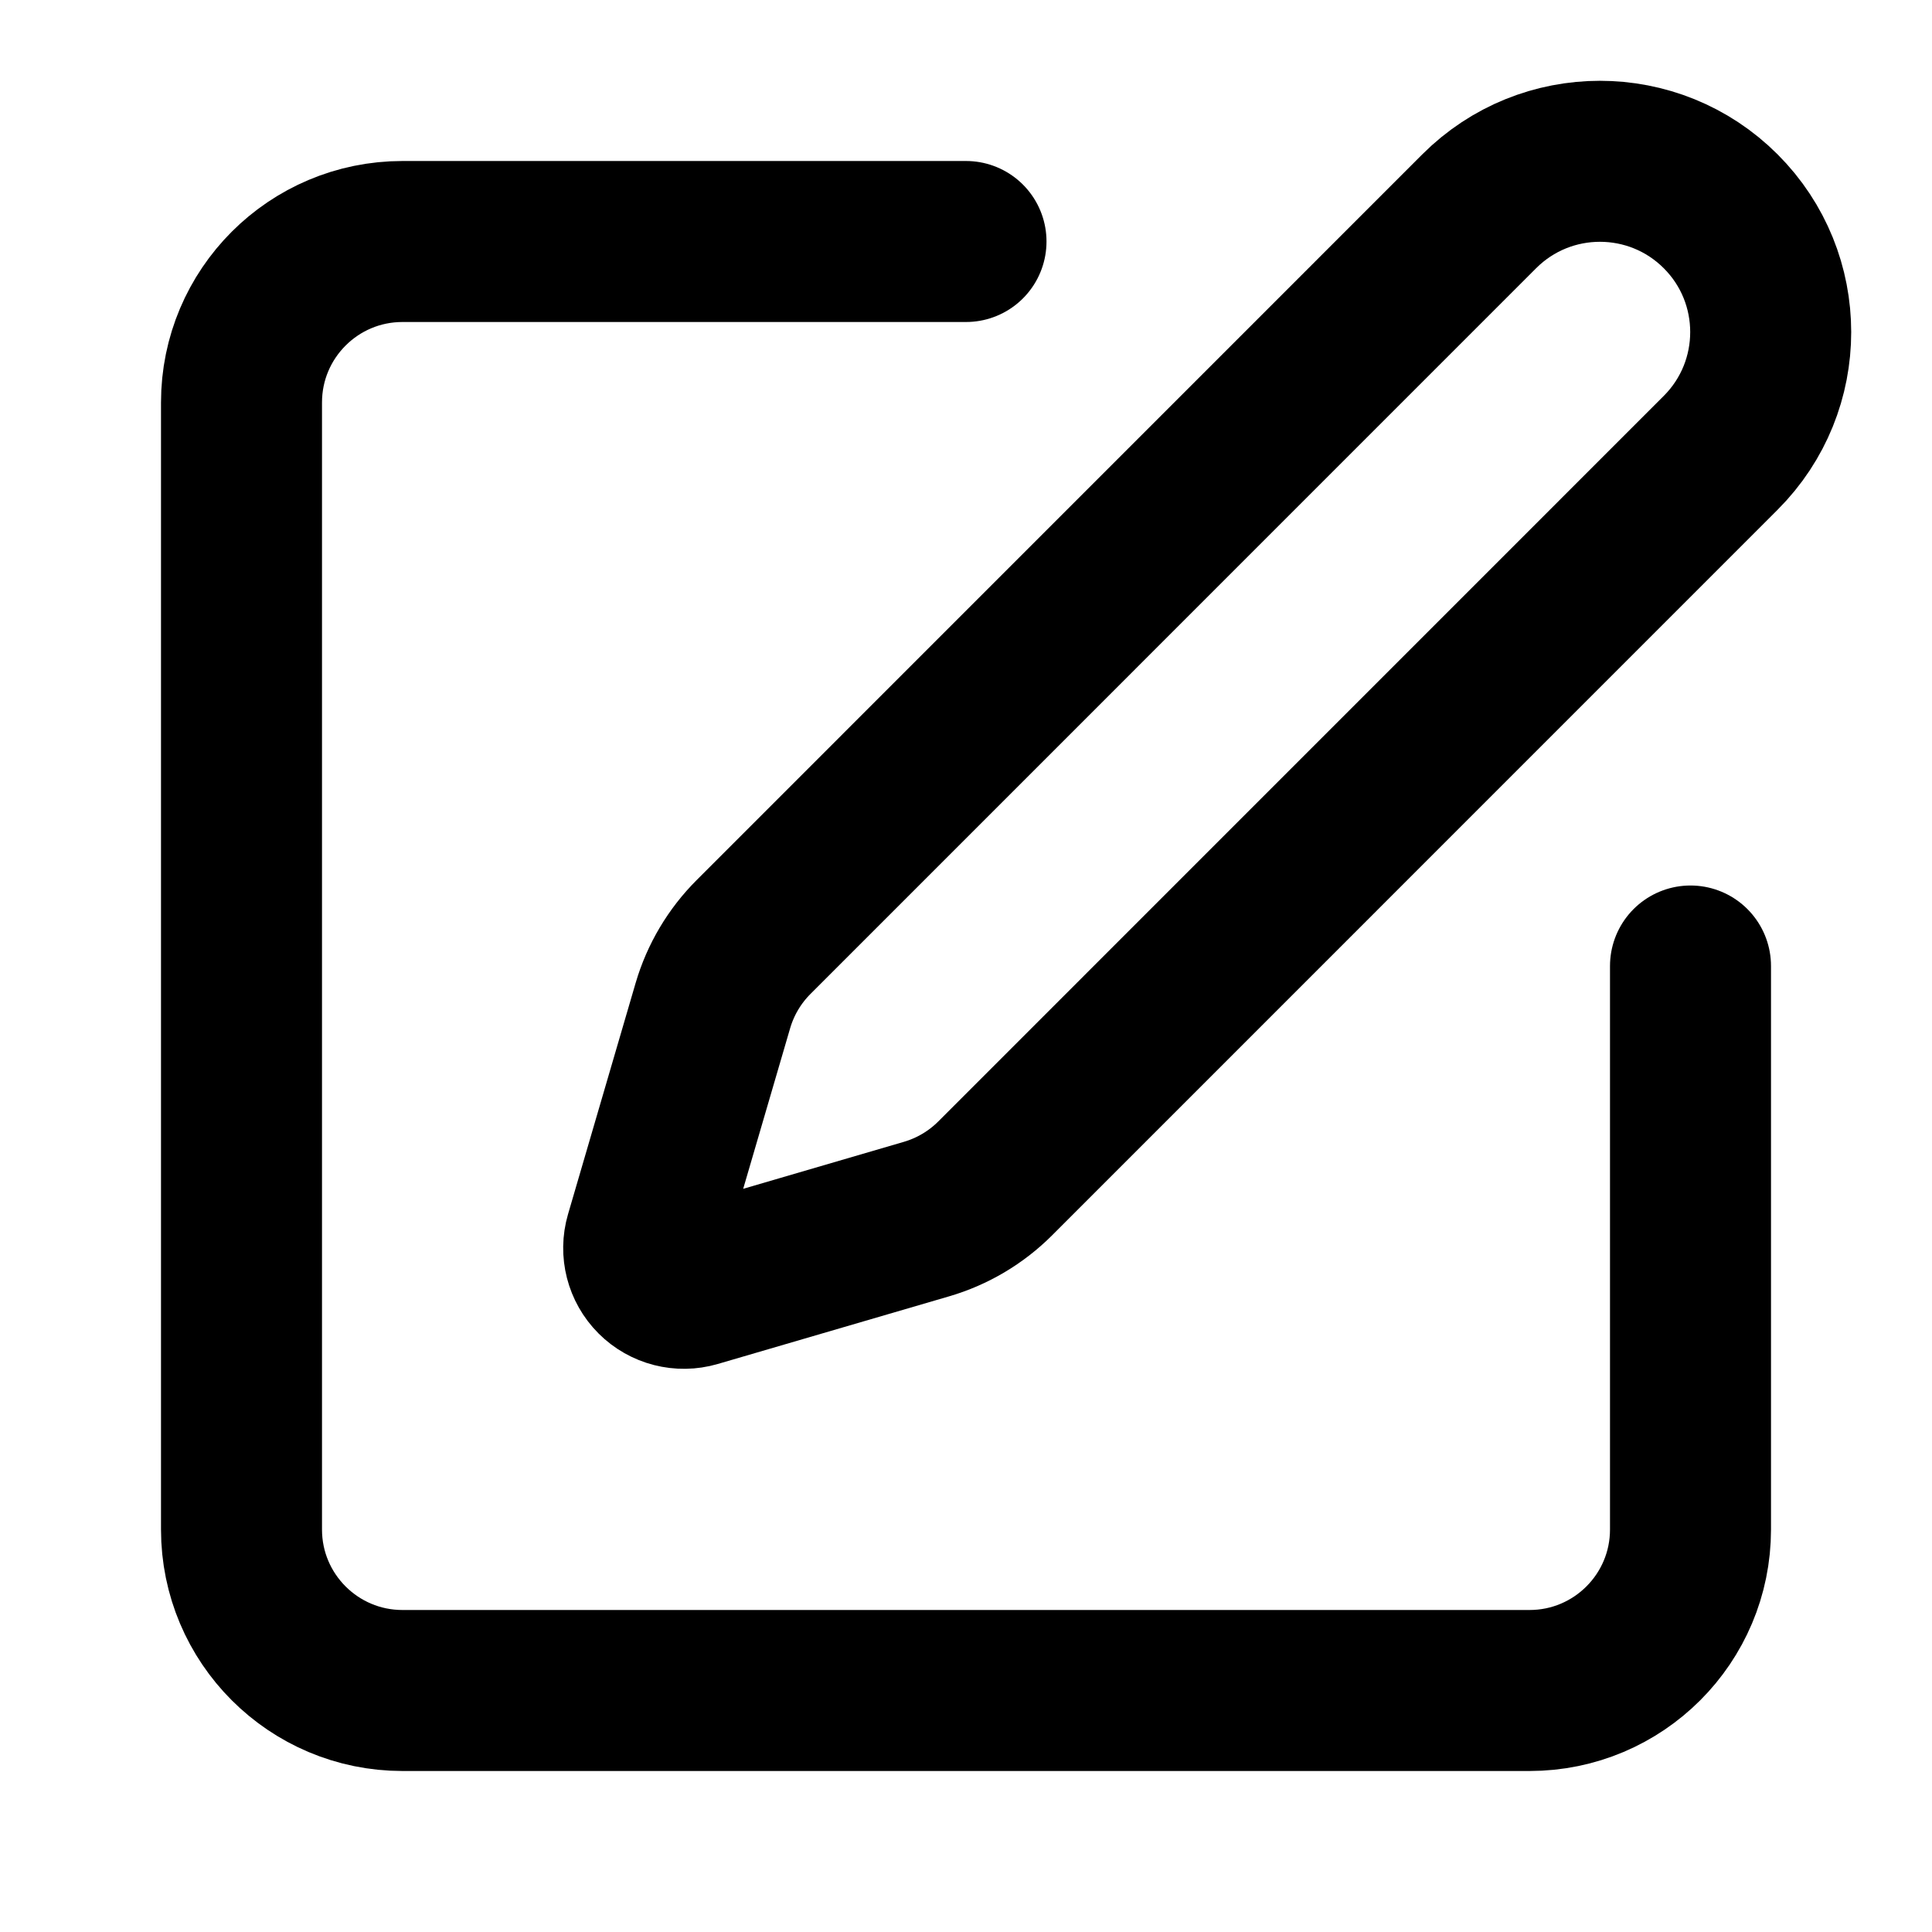
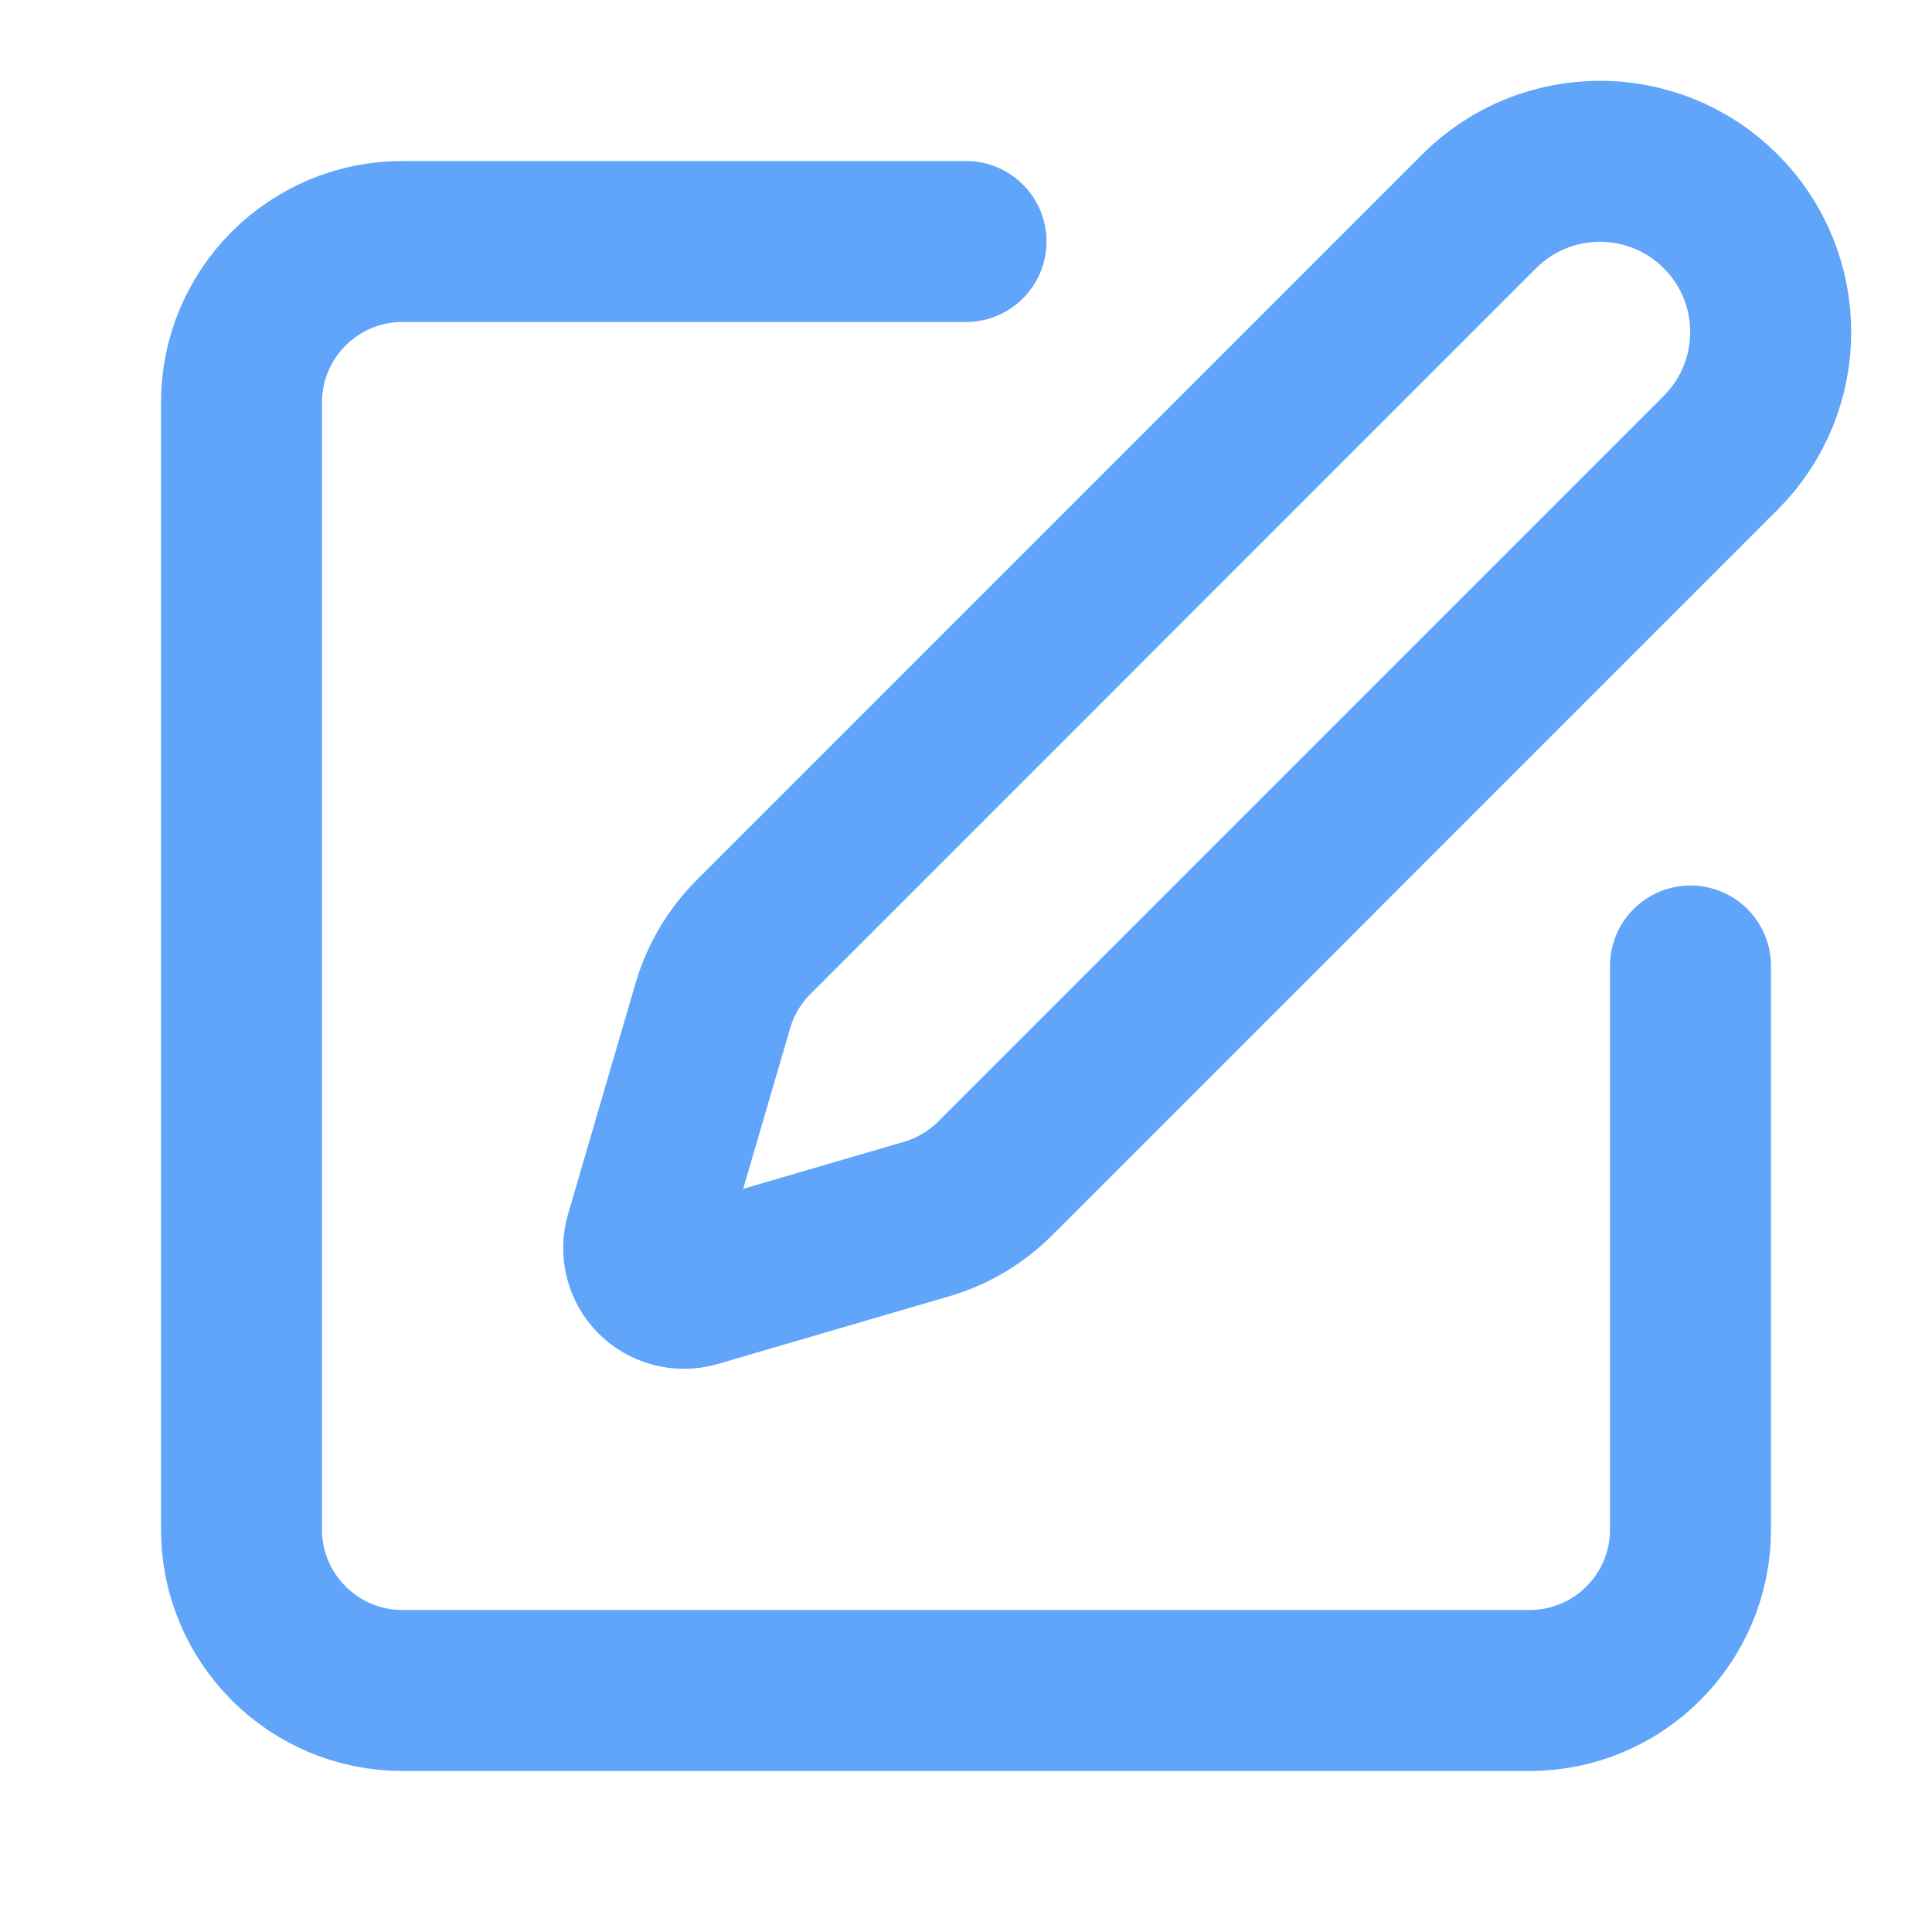
- <svg xmlns="http://www.w3.org/2000/svg" width="24" height="24" viewBox="0 0 24 24" fill="none" stroke="currentColor" stroke-width="2" stroke-linecap="round" stroke-linejoin="round" class="lucide lucide-square-pen preview-icon">
+ <svg xmlns="http://www.w3.org/2000/svg" width="24" height="24" viewBox="0 0 24 24" fill="none" stroke="#60a5fa" stroke-width="2" stroke-linecap="round" stroke-linejoin="round" class="lucide lucide-square-pen preview-icon">
  <path d="M12 3H5a2 2 0 0 0-2 2v14a2 2 0 0 0 2 2h14a2 2 0 0 0 2-2v-7" />
  <path d="M18.375 2.625a1 1 0 0 1 3 3l-9.013 9.014a2 2 0 0 1-.853.505l-2.873.84a.5.5 0 0 1-.62-.62l.84-2.873a2 2 0 0 1 .506-.852z" />
</svg>
